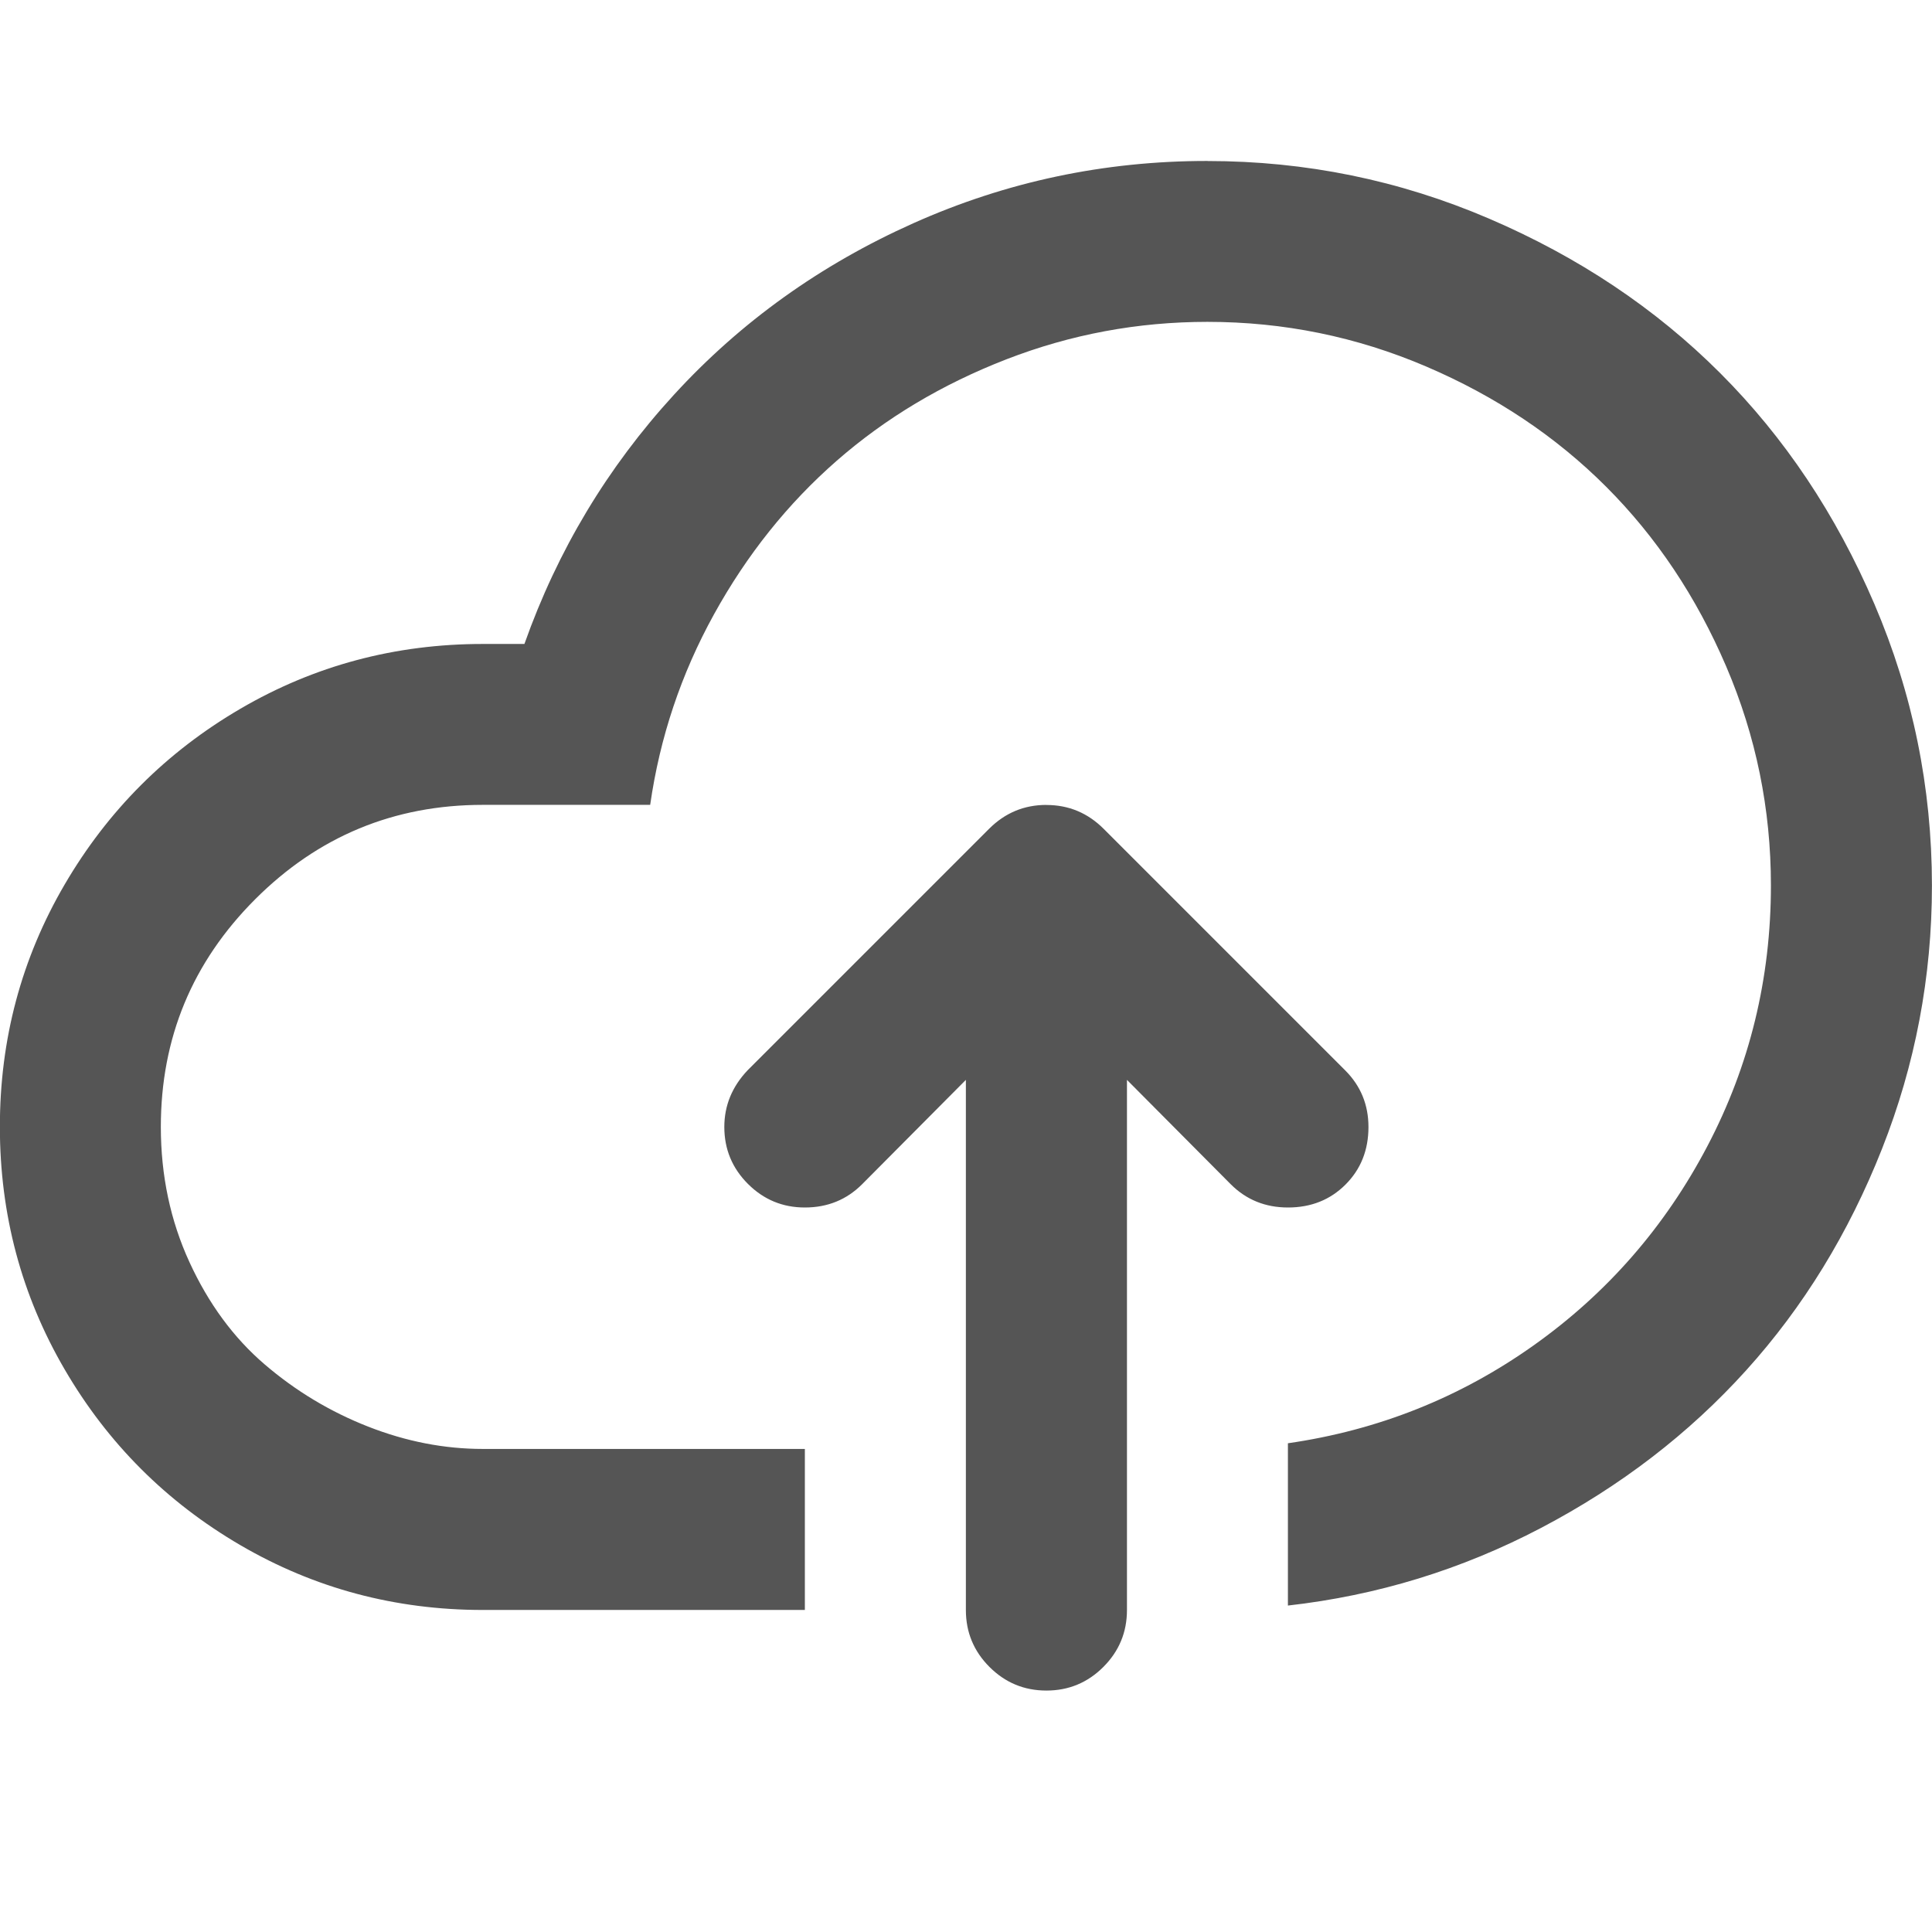
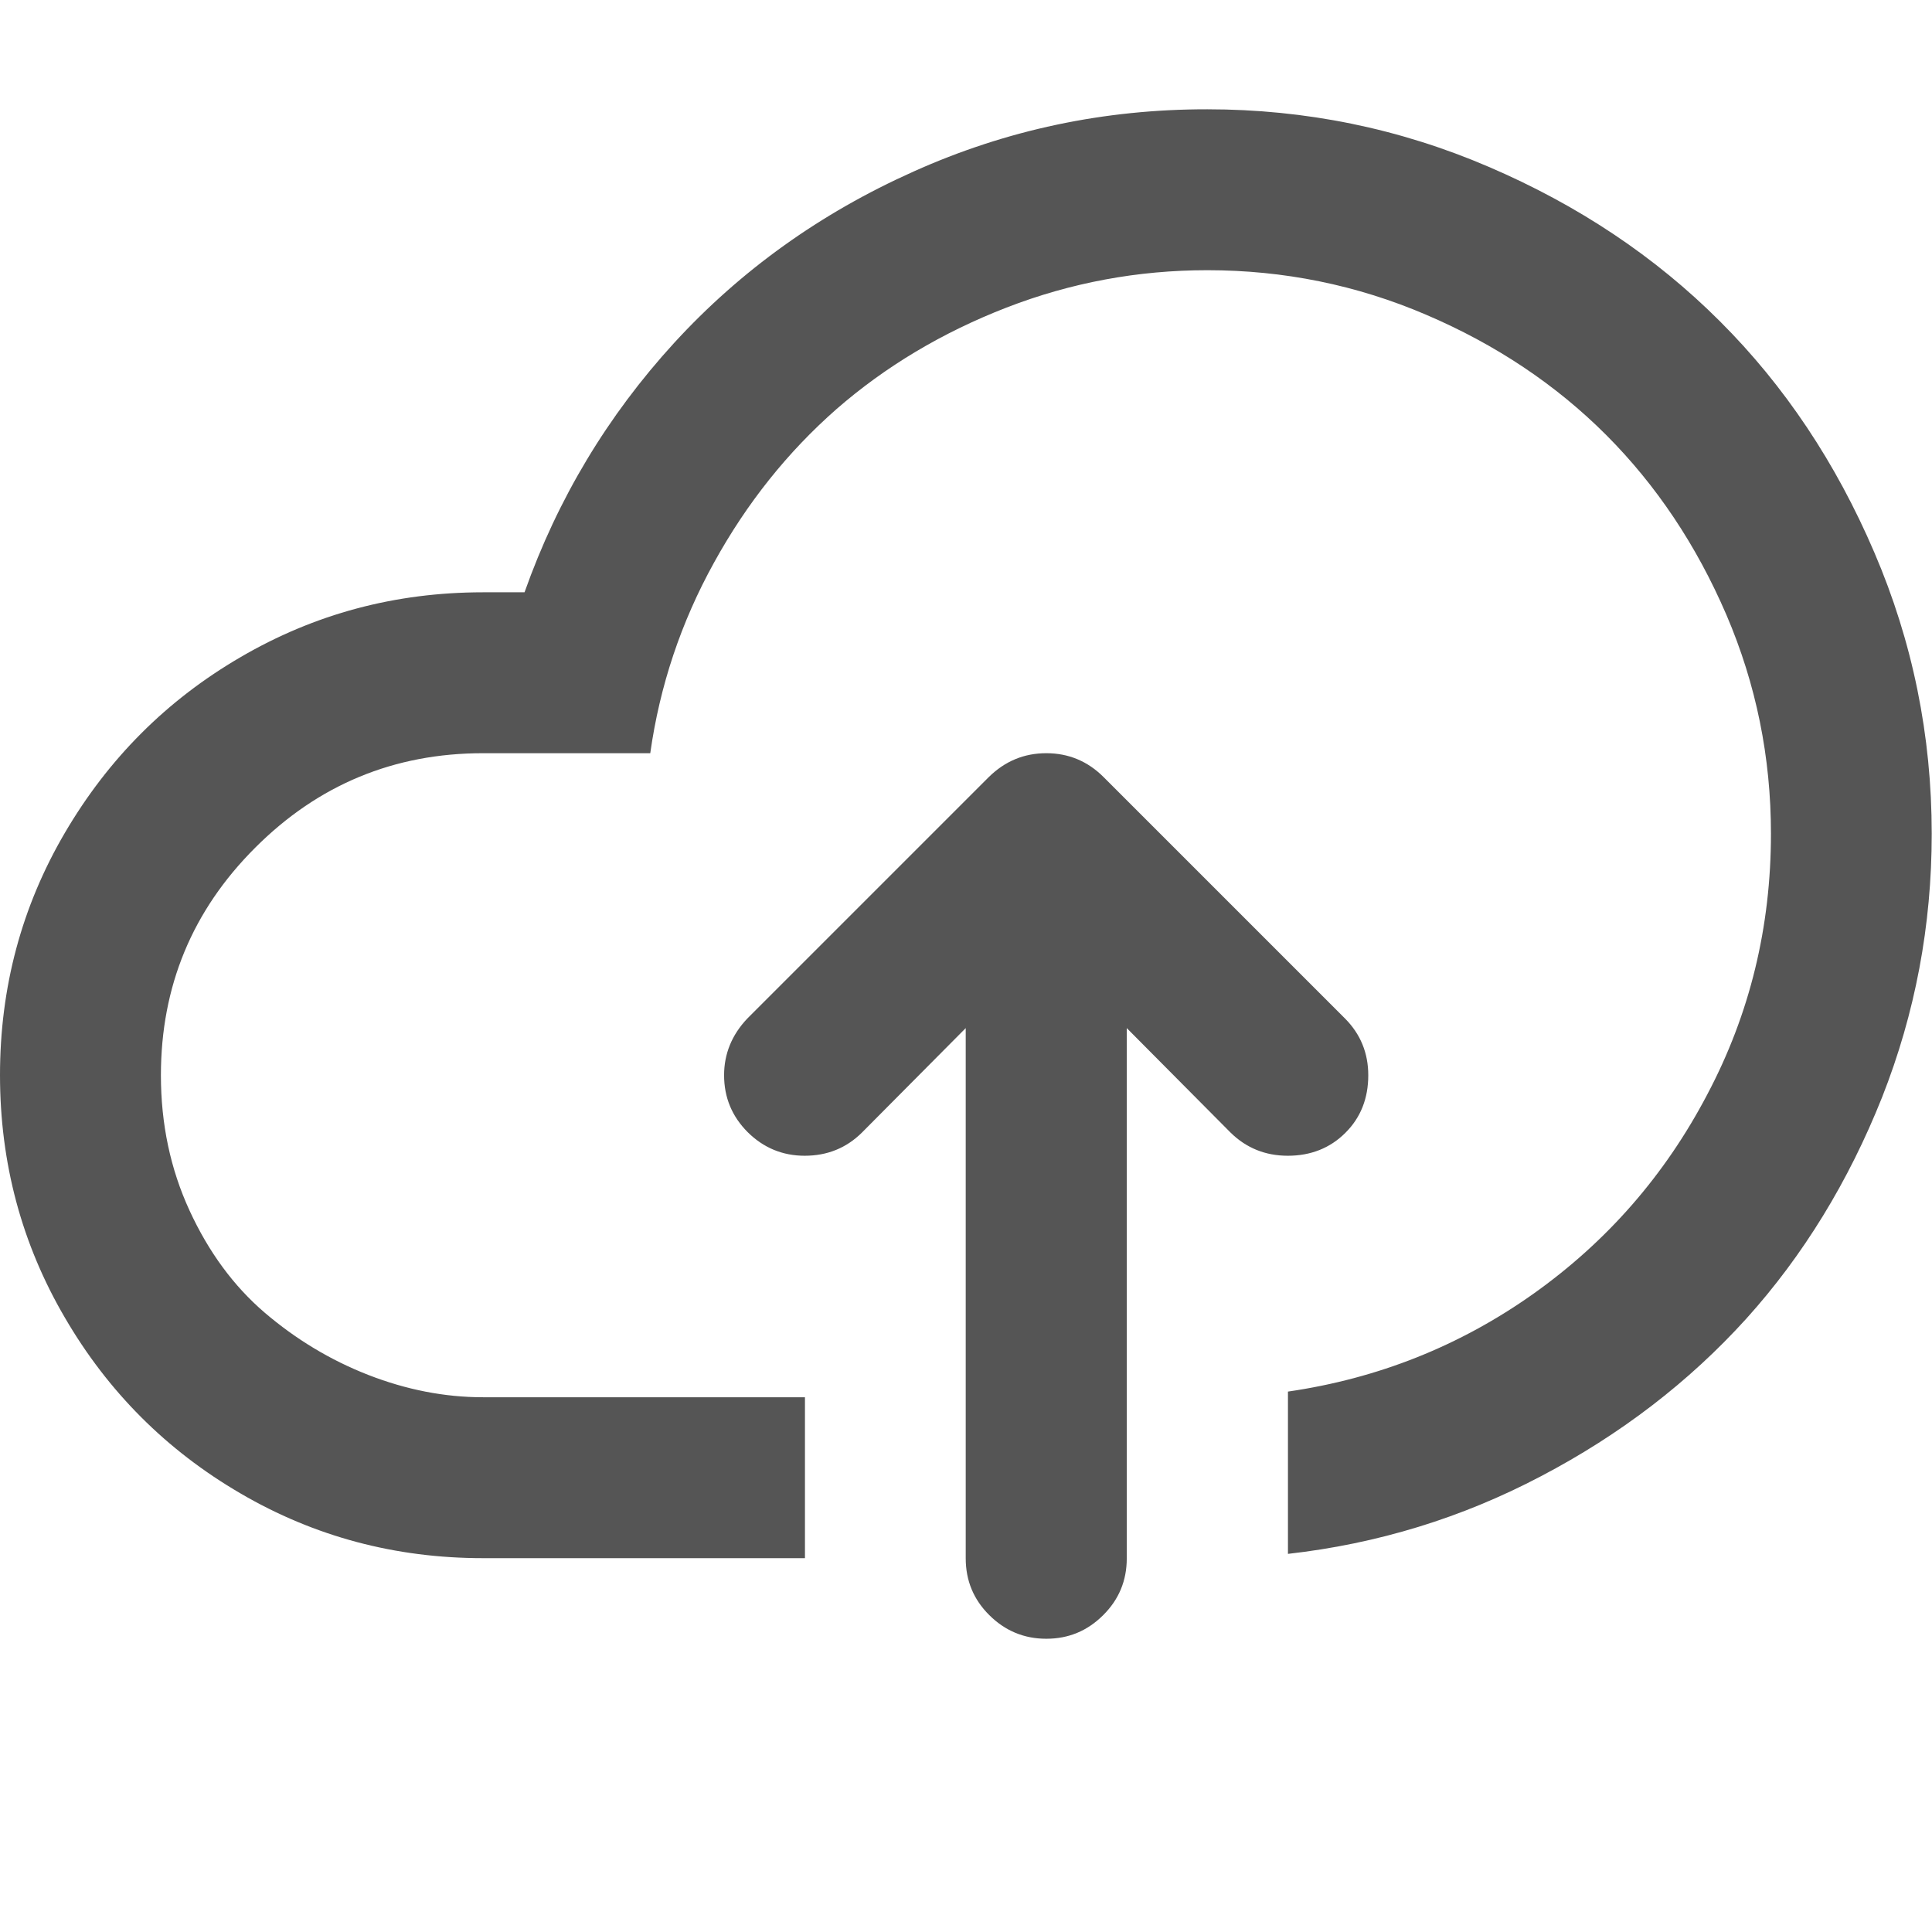
- <svg xmlns="http://www.w3.org/2000/svg" version="1.1" width="32" height="32" viewBox="0 0 32 32">
-   <path d="M20 2.667q2.438 0 4.661 0.953t3.828 2.557 2.557 3.828 0.953 4.661q0 2.271-0.828 4.365t-2.25 3.667-3.396 2.609-4.193 1.286v-2.688q2.24-0.323 4.068-1.62t2.88-3.302 1.052-4.318q0-1.896-0.74-3.625t-1.99-2.979-2.979-1.99-3.625-0.74q-1.729 0-3.328 0.62t-2.813 1.682-2.031 2.542-1.057 3.156h-2.771q-2.208 0-3.771 1.563t-1.563 3.771q0 1.208 0.474 2.24t1.245 1.693 1.714 1.031 1.901 0.37h5.333v2.667h-5.333q-2.177 0-4.016-1.073t-2.911-2.911-1.073-4.016 1.073-4.016 2.911-2.911 4.016-1.073h0.688q0.823-2.323 2.479-4.13t3.964-2.839 4.87-1.031zM17.333 13.333q0.552 0 0.948 0.396l4 4q0.385 0.385 0.385 0.938 0 0.573-0.38 0.953t-0.953 0.38q-0.563 0-0.948-0.385l-1.719-1.729v8.781q0 0.552-0.391 0.943t-0.943 0.391-0.943-0.391-0.391-0.943v-8.781l-1.719 1.729q-0.385 0.385-0.948 0.385-0.552 0-0.943-0.391t-0.391-0.943q0-0.531 0.385-0.938l4-4q0.396-0.396 0.948-0.396z" fill="#555555" />
+ <svg xmlns="http://www.w3.org/2000/svg" version="1.1" id="Layer_1" x="0px" y="0px" width="14px" height="14px" viewBox="9 9 14 14" enable-background="new 9 9 14 14" xml:space="preserve">
+   <path fill="#555555" d="M17.749,9.792c0.711,0,1.392,0.139,2.039,0.417c0.648,0.278,1.207,0.651,1.675,1.119  c0.469,0.468,0.841,1.026,1.119,1.675c0.278,0.648,0.416,1.328,0.416,2.039c0,0.663-0.119,1.299-0.36,1.91  c-0.243,0.61-0.571,1.146-0.984,1.604c-0.415,0.458-0.911,0.839-1.487,1.141c-0.575,0.303-1.187,0.49-1.834,0.563v-1.176  c0.653-0.095,1.246-0.331,1.779-0.709c0.533-0.379,0.953-0.859,1.26-1.445c0.309-0.584,0.461-1.214,0.461-1.889  c0-0.553-0.107-1.082-0.323-1.586c-0.217-0.504-0.507-0.938-0.871-1.303c-0.365-0.365-0.799-0.655-1.304-0.871  c-0.504-0.216-1.033-0.323-1.586-0.323c-0.504,0-0.989,0.09-1.456,0.271c-0.466,0.181-0.876,0.426-1.231,0.735  c-0.354,0.311-0.65,0.681-0.888,1.113c-0.239,0.432-0.393,0.892-0.462,1.381h-1.212c-0.644,0-1.194,0.228-1.65,0.684  c-0.457,0.456-0.684,1.006-0.684,1.65c0,0.353,0.069,0.679,0.207,0.979c0.139,0.302,0.32,0.548,0.545,0.741  c0.225,0.192,0.474,0.343,0.75,0.451c0.275,0.107,0.552,0.162,0.832,0.162h2.333v1.166h-2.333c-0.635,0-1.221-0.156-1.757-0.469  c-0.537-0.313-0.961-0.738-1.273-1.274c-0.313-0.535-0.47-1.121-0.47-1.757c0-0.635,0.156-1.22,0.47-1.756s0.737-0.961,1.273-1.273  c0.536-0.313,1.121-0.47,1.757-0.47h0.301c0.24-0.678,0.602-1.28,1.084-1.807c0.483-0.527,1.062-0.941,1.735-1.242  C16.292,9.941,17.002,9.791,17.749,9.792L17.749,9.792z M16.582,14.458c0.161,0,0.3,0.058,0.415,0.173l1.75,1.75  c0.112,0.113,0.168,0.25,0.168,0.411c0,0.167-0.055,0.307-0.166,0.417c-0.11,0.11-0.25,0.166-0.417,0.166  c-0.164,0-0.302-0.057-0.415-0.168l-0.752-0.757v3.842c0,0.162-0.057,0.299-0.171,0.412c-0.114,0.114-0.251,0.171-0.412,0.171  s-0.298-0.057-0.413-0.171c-0.114-0.113-0.171-0.25-0.171-0.412V16.45l-0.752,0.757c-0.112,0.111-0.25,0.168-0.415,0.168  c-0.161,0-0.299-0.058-0.413-0.171c-0.114-0.114-0.171-0.252-0.171-0.413c0-0.154,0.056-0.292,0.168-0.41l1.75-1.75  C16.282,14.516,16.42,14.458,16.582,14.458L16.582,14.458z" />
</svg>
